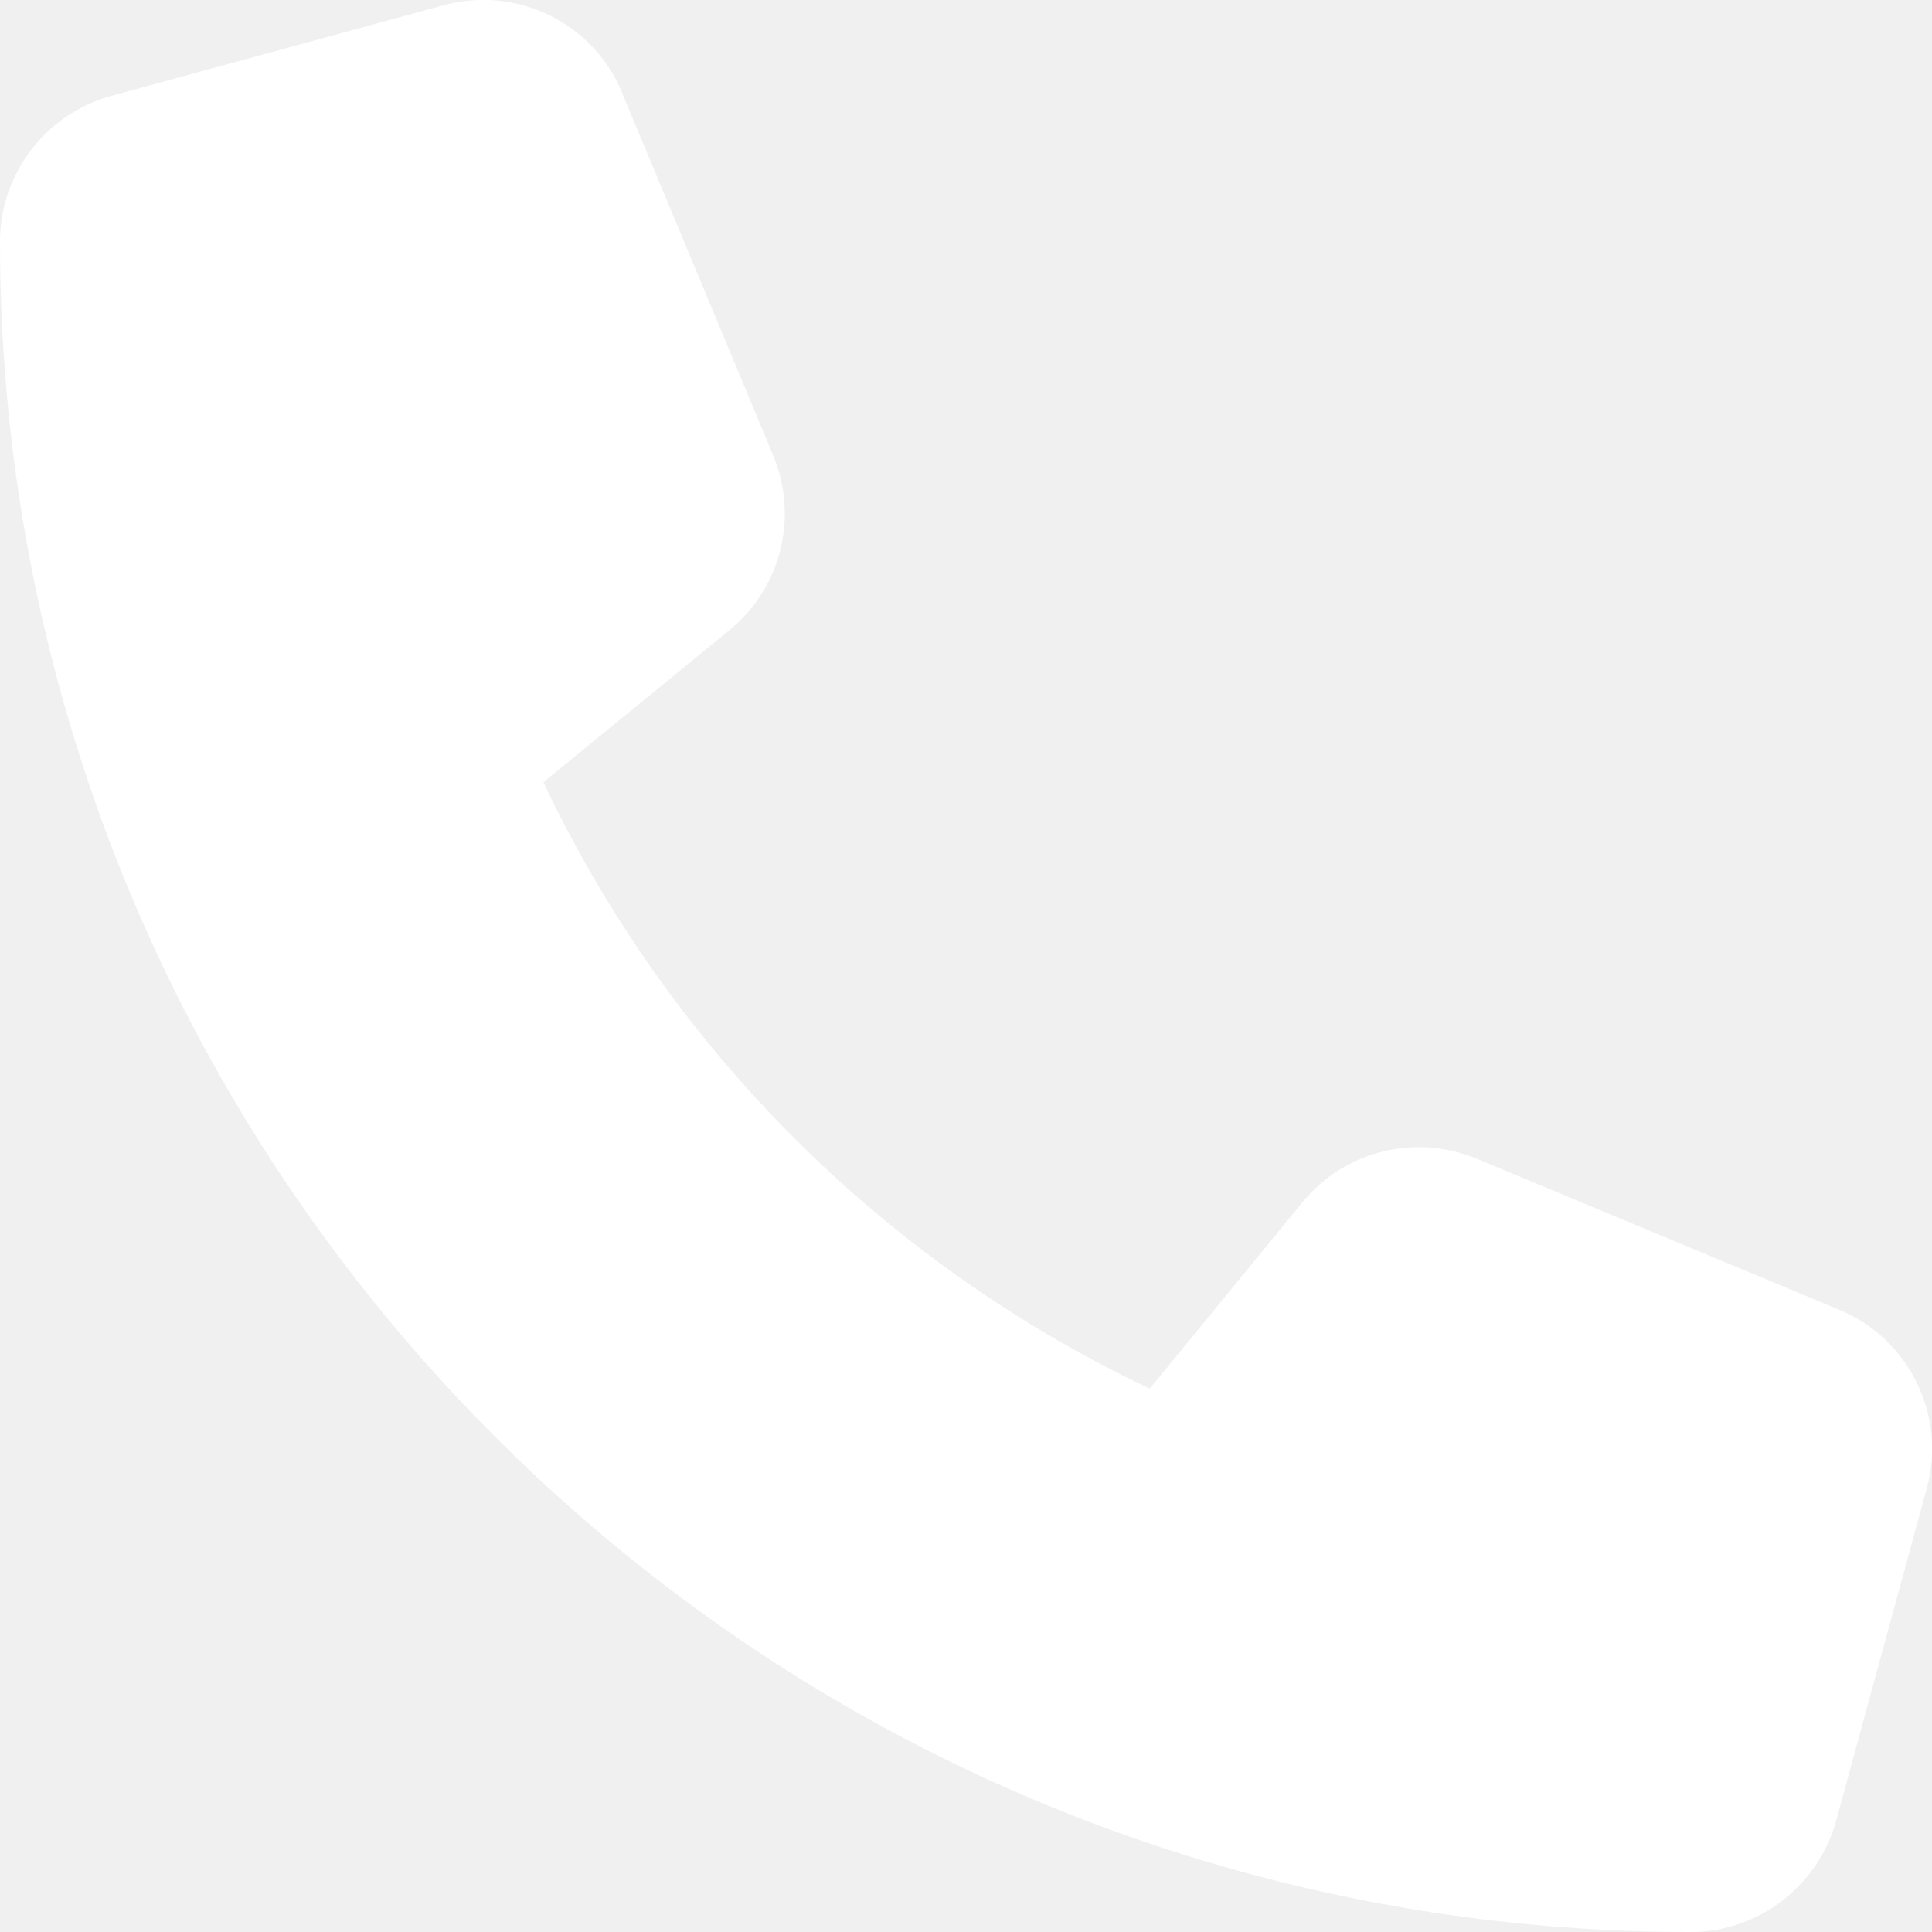
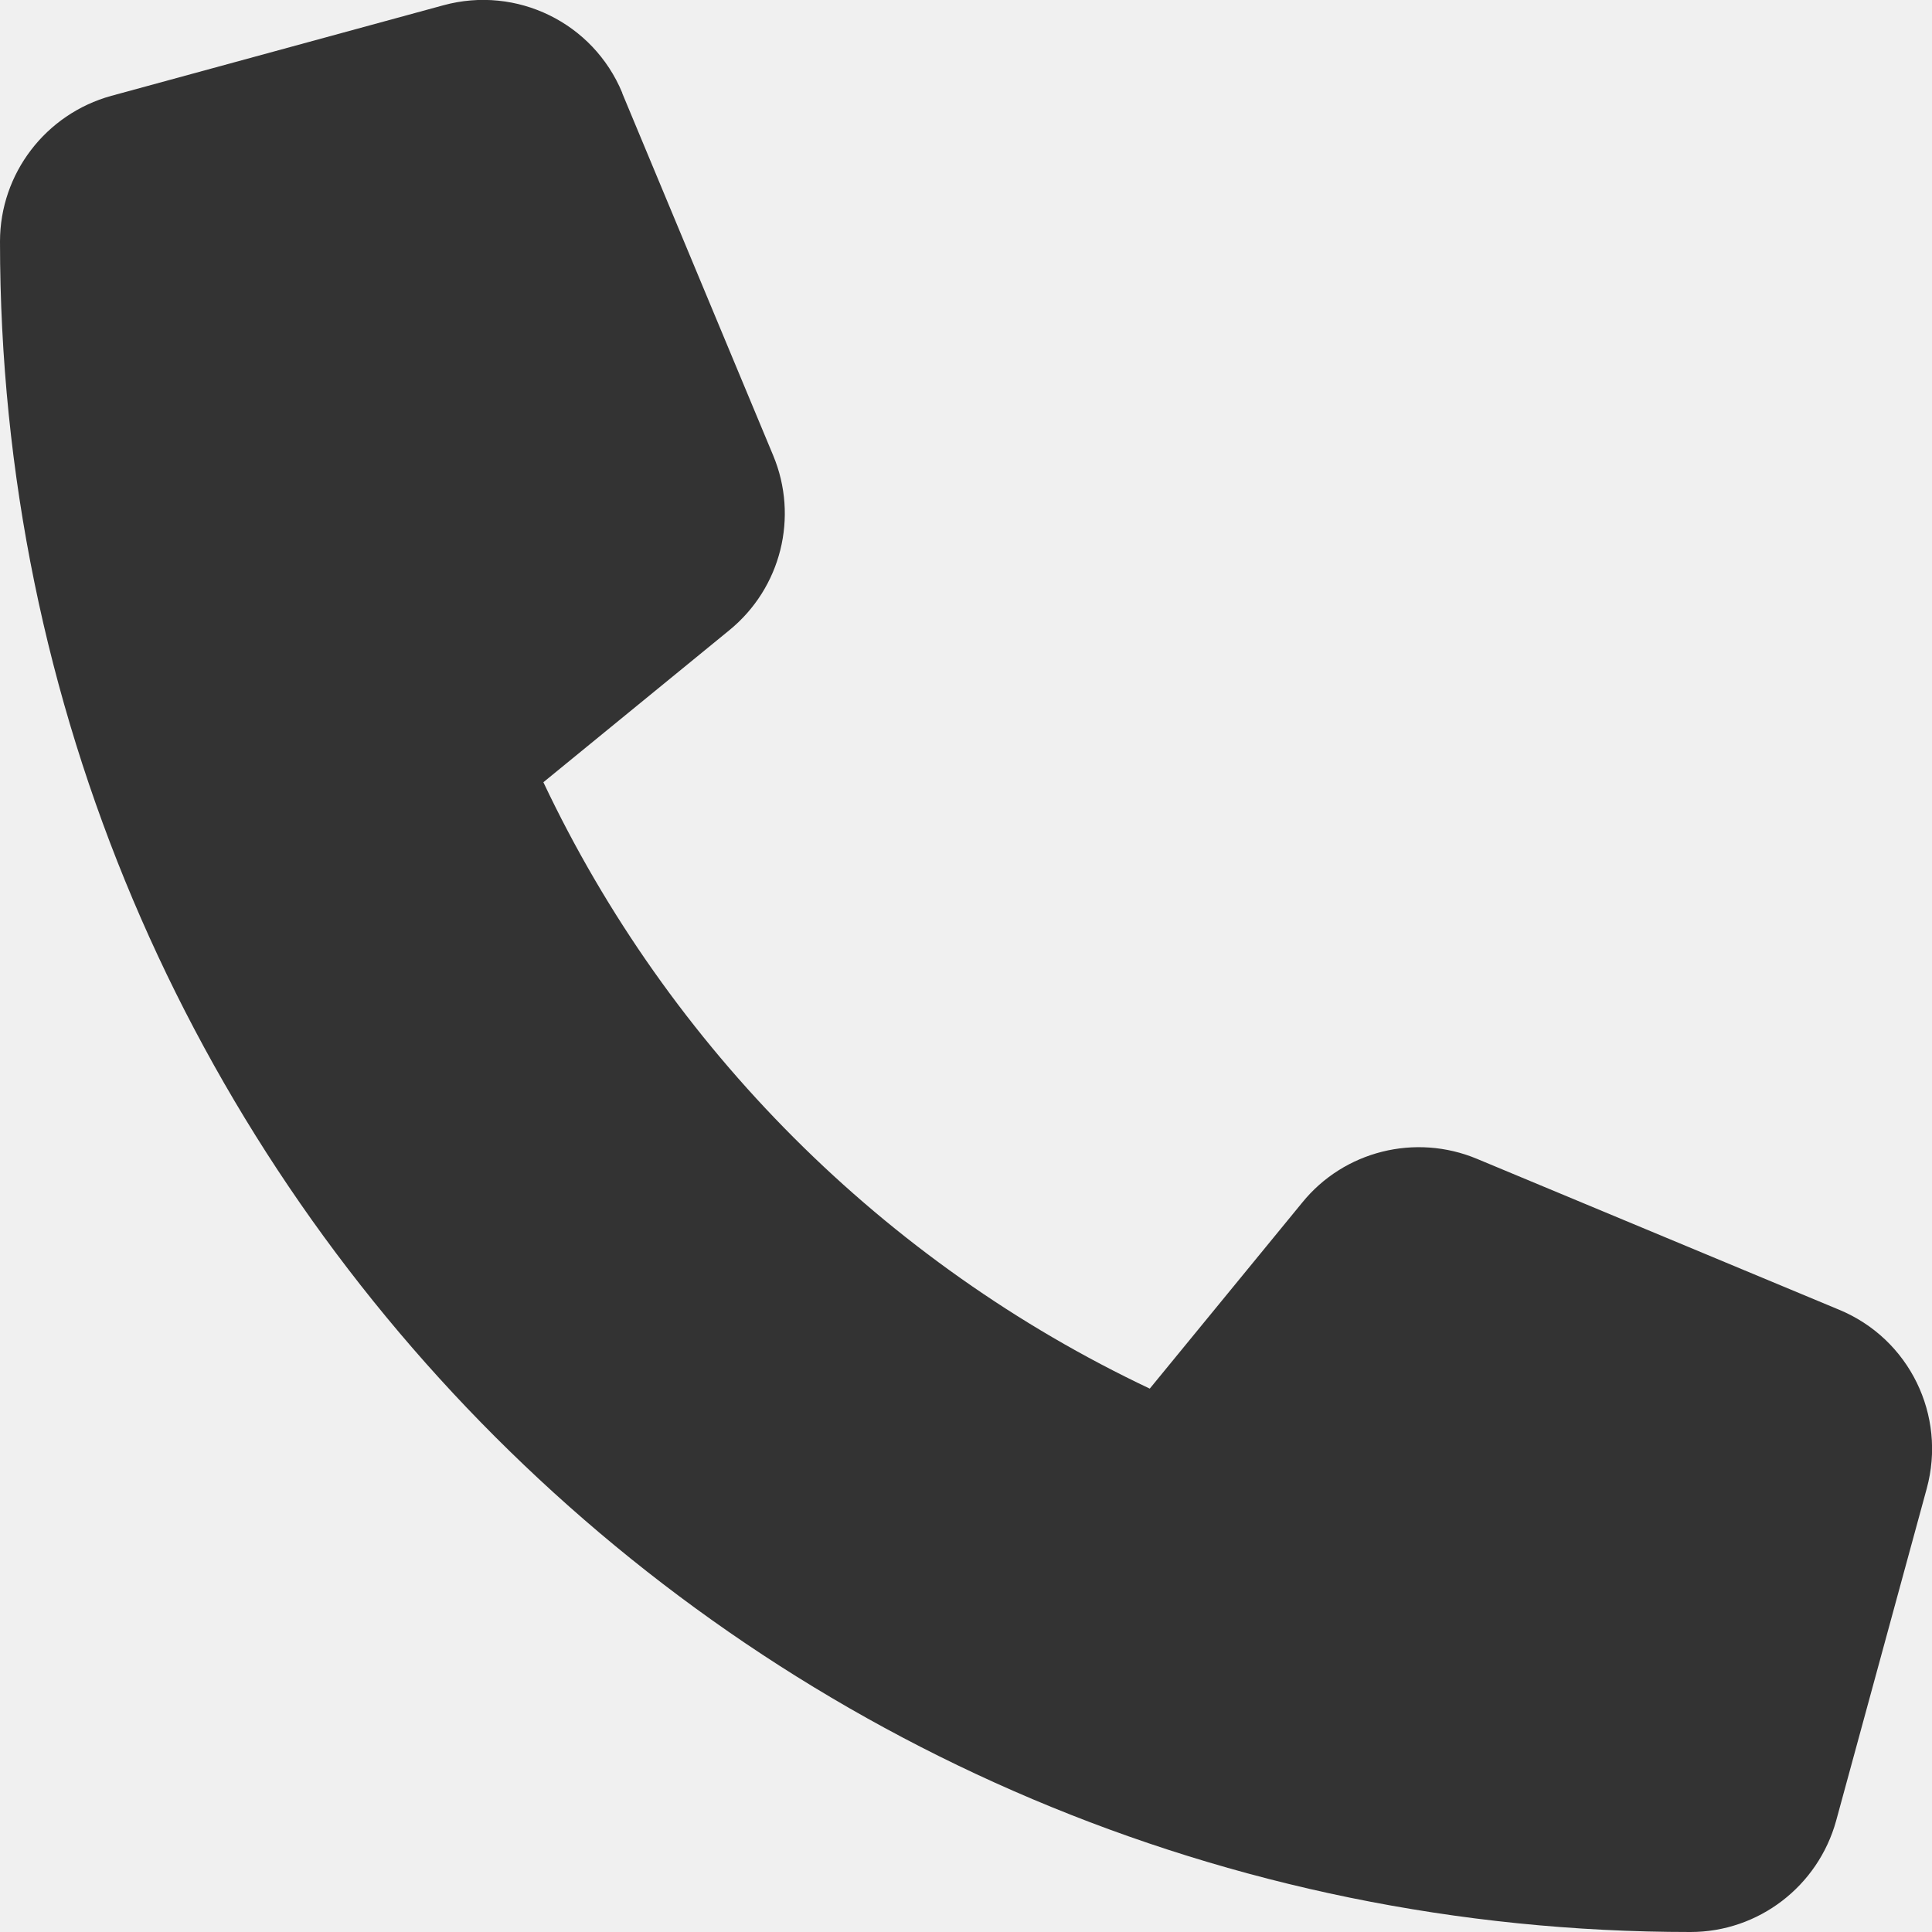
- <svg xmlns="http://www.w3.org/2000/svg" fill="white" viewBox="0 0 512 512">
+ <svg xmlns="http://www.w3.org/2000/svg" fill="#333333" viewBox="0 0 512 512">
  <path d="M164.9 24.6c-7.7-18.6-28-28.5-47.4-23.2l-88 24C12.1 30.2 0 46 0 64C0 311.4 200.6 512 448 512c18 0 33.8-12.1 38.6-29.5l24-88c5.3-19.4-4.6-39.7-23.2-47.4l-96-40c-16.3-6.8-35.2-2.1-46.3 11.6L304.7 368C234.3 334.7 177.3 277.7 144 207.3L193.3 167c13.7-11.2 18.4-30 11.6-46.3l-40-96z" />
</svg>
